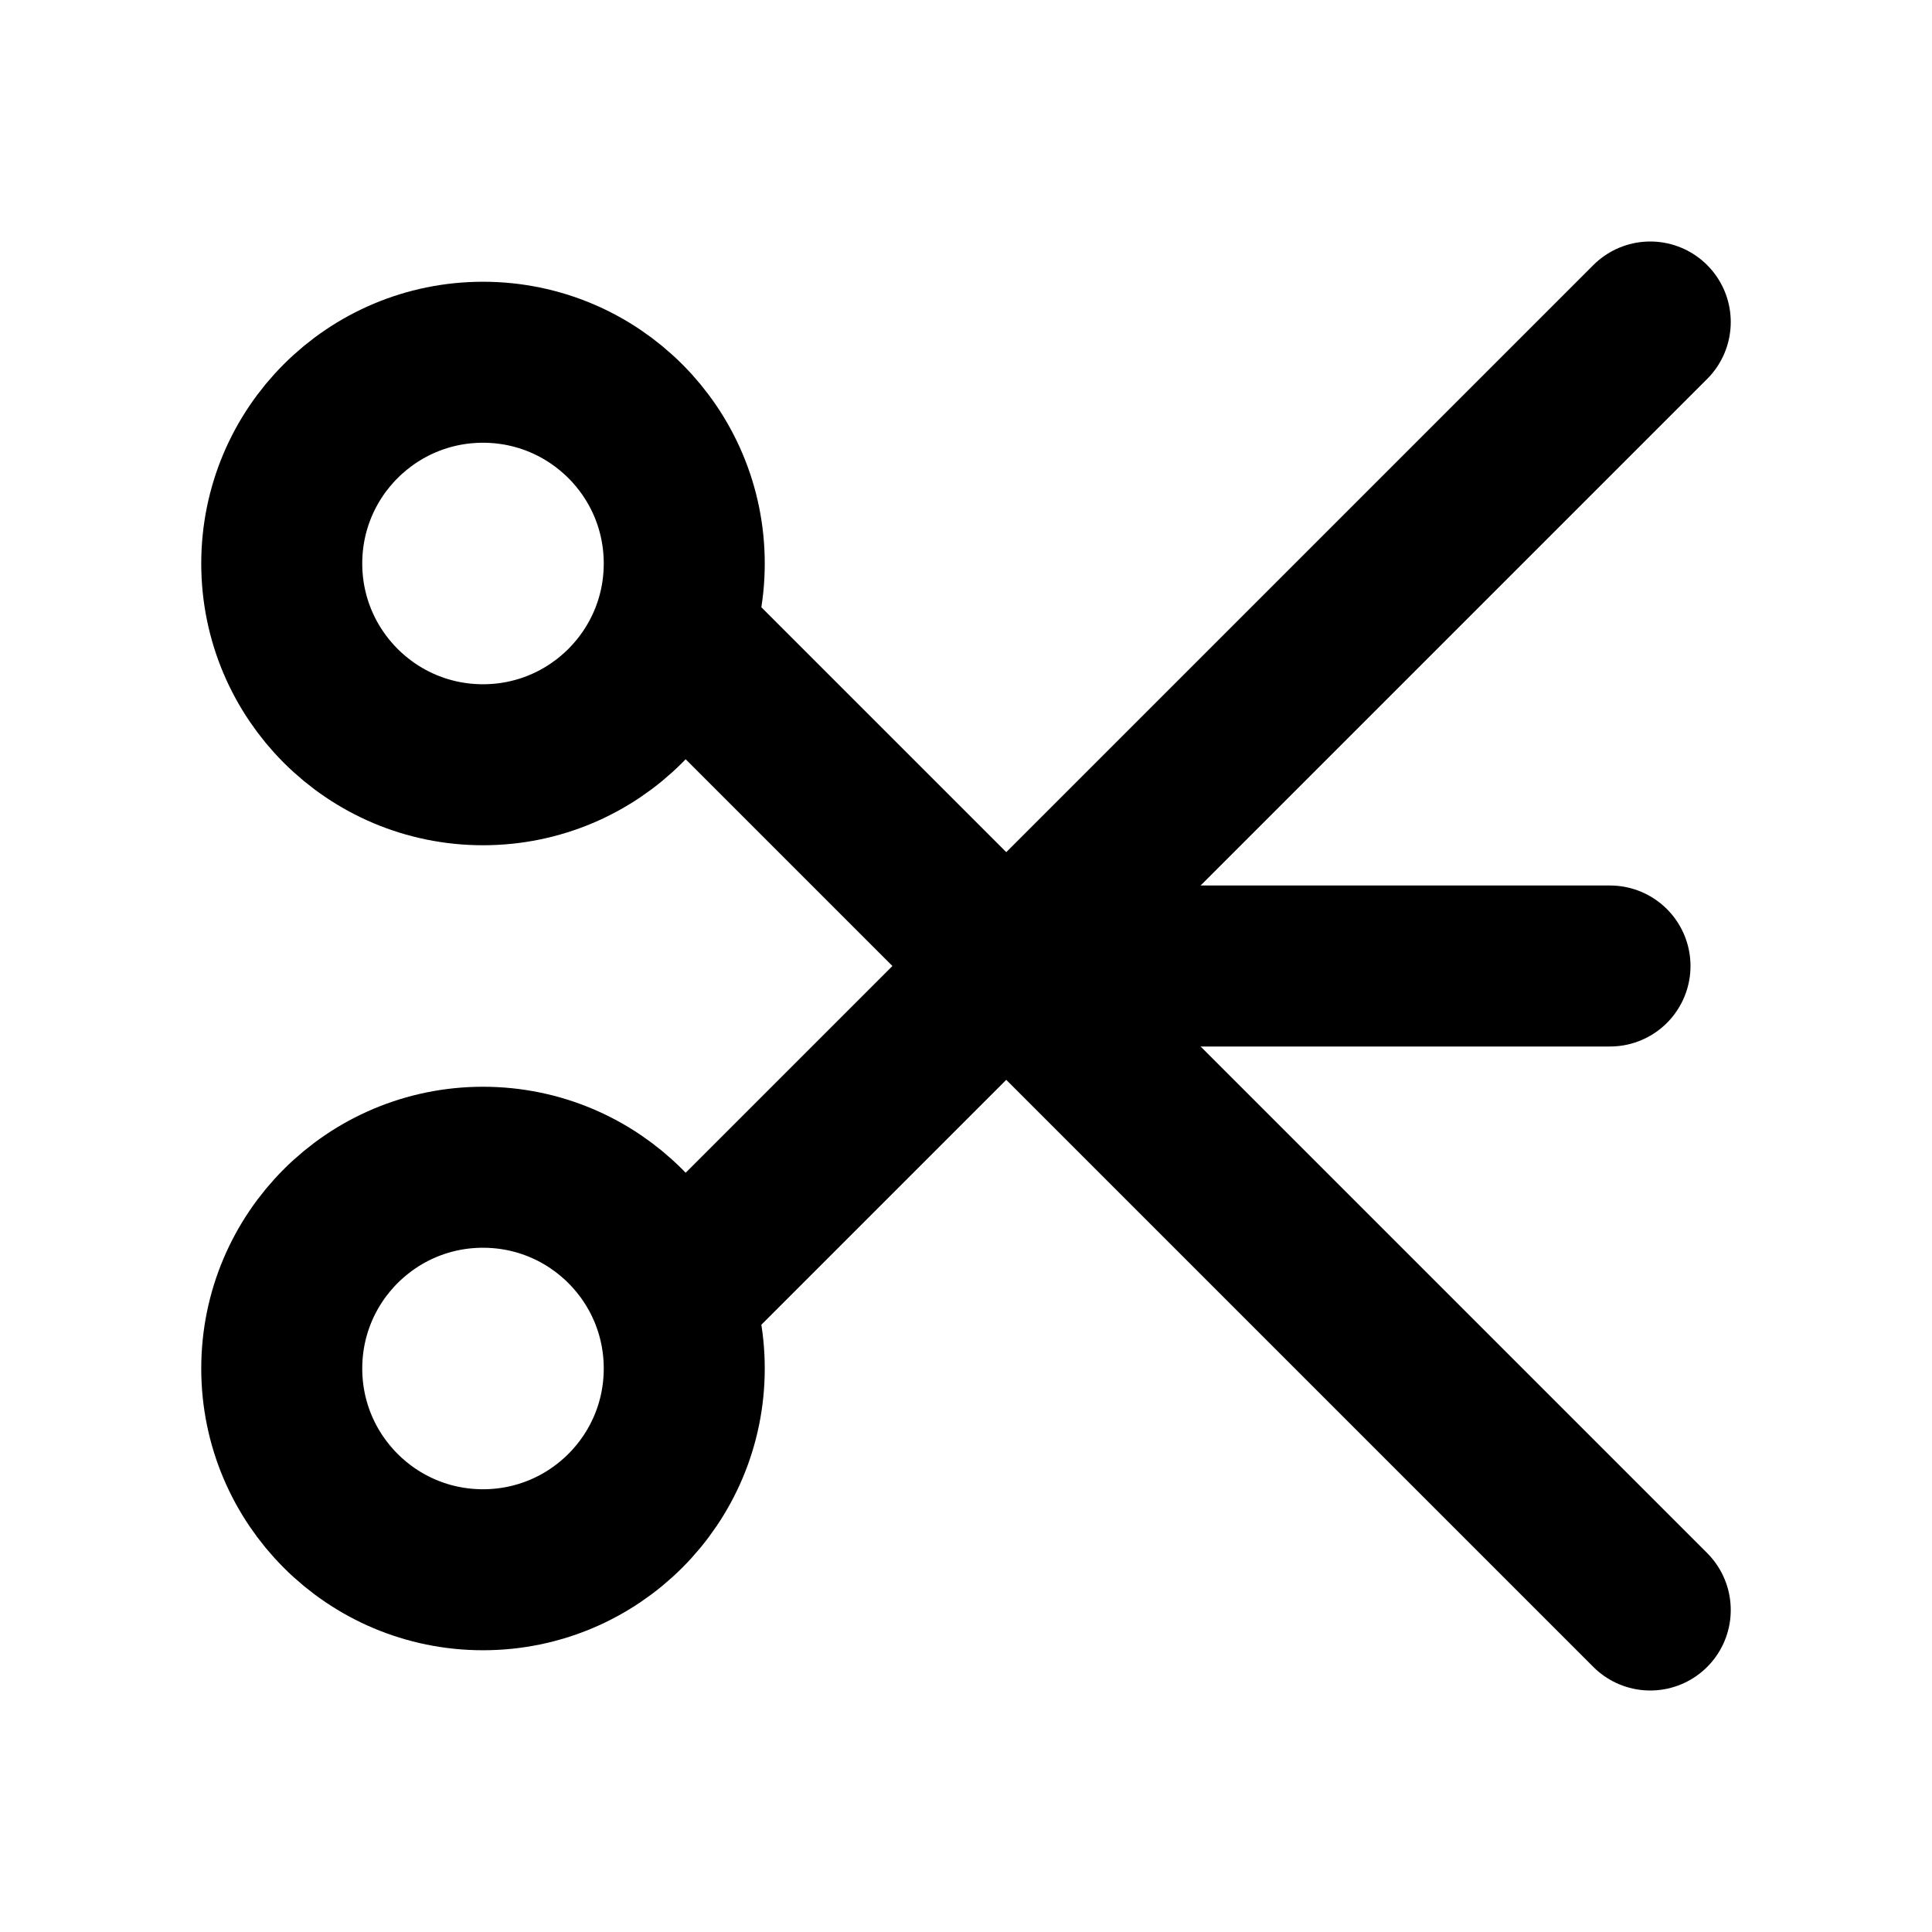
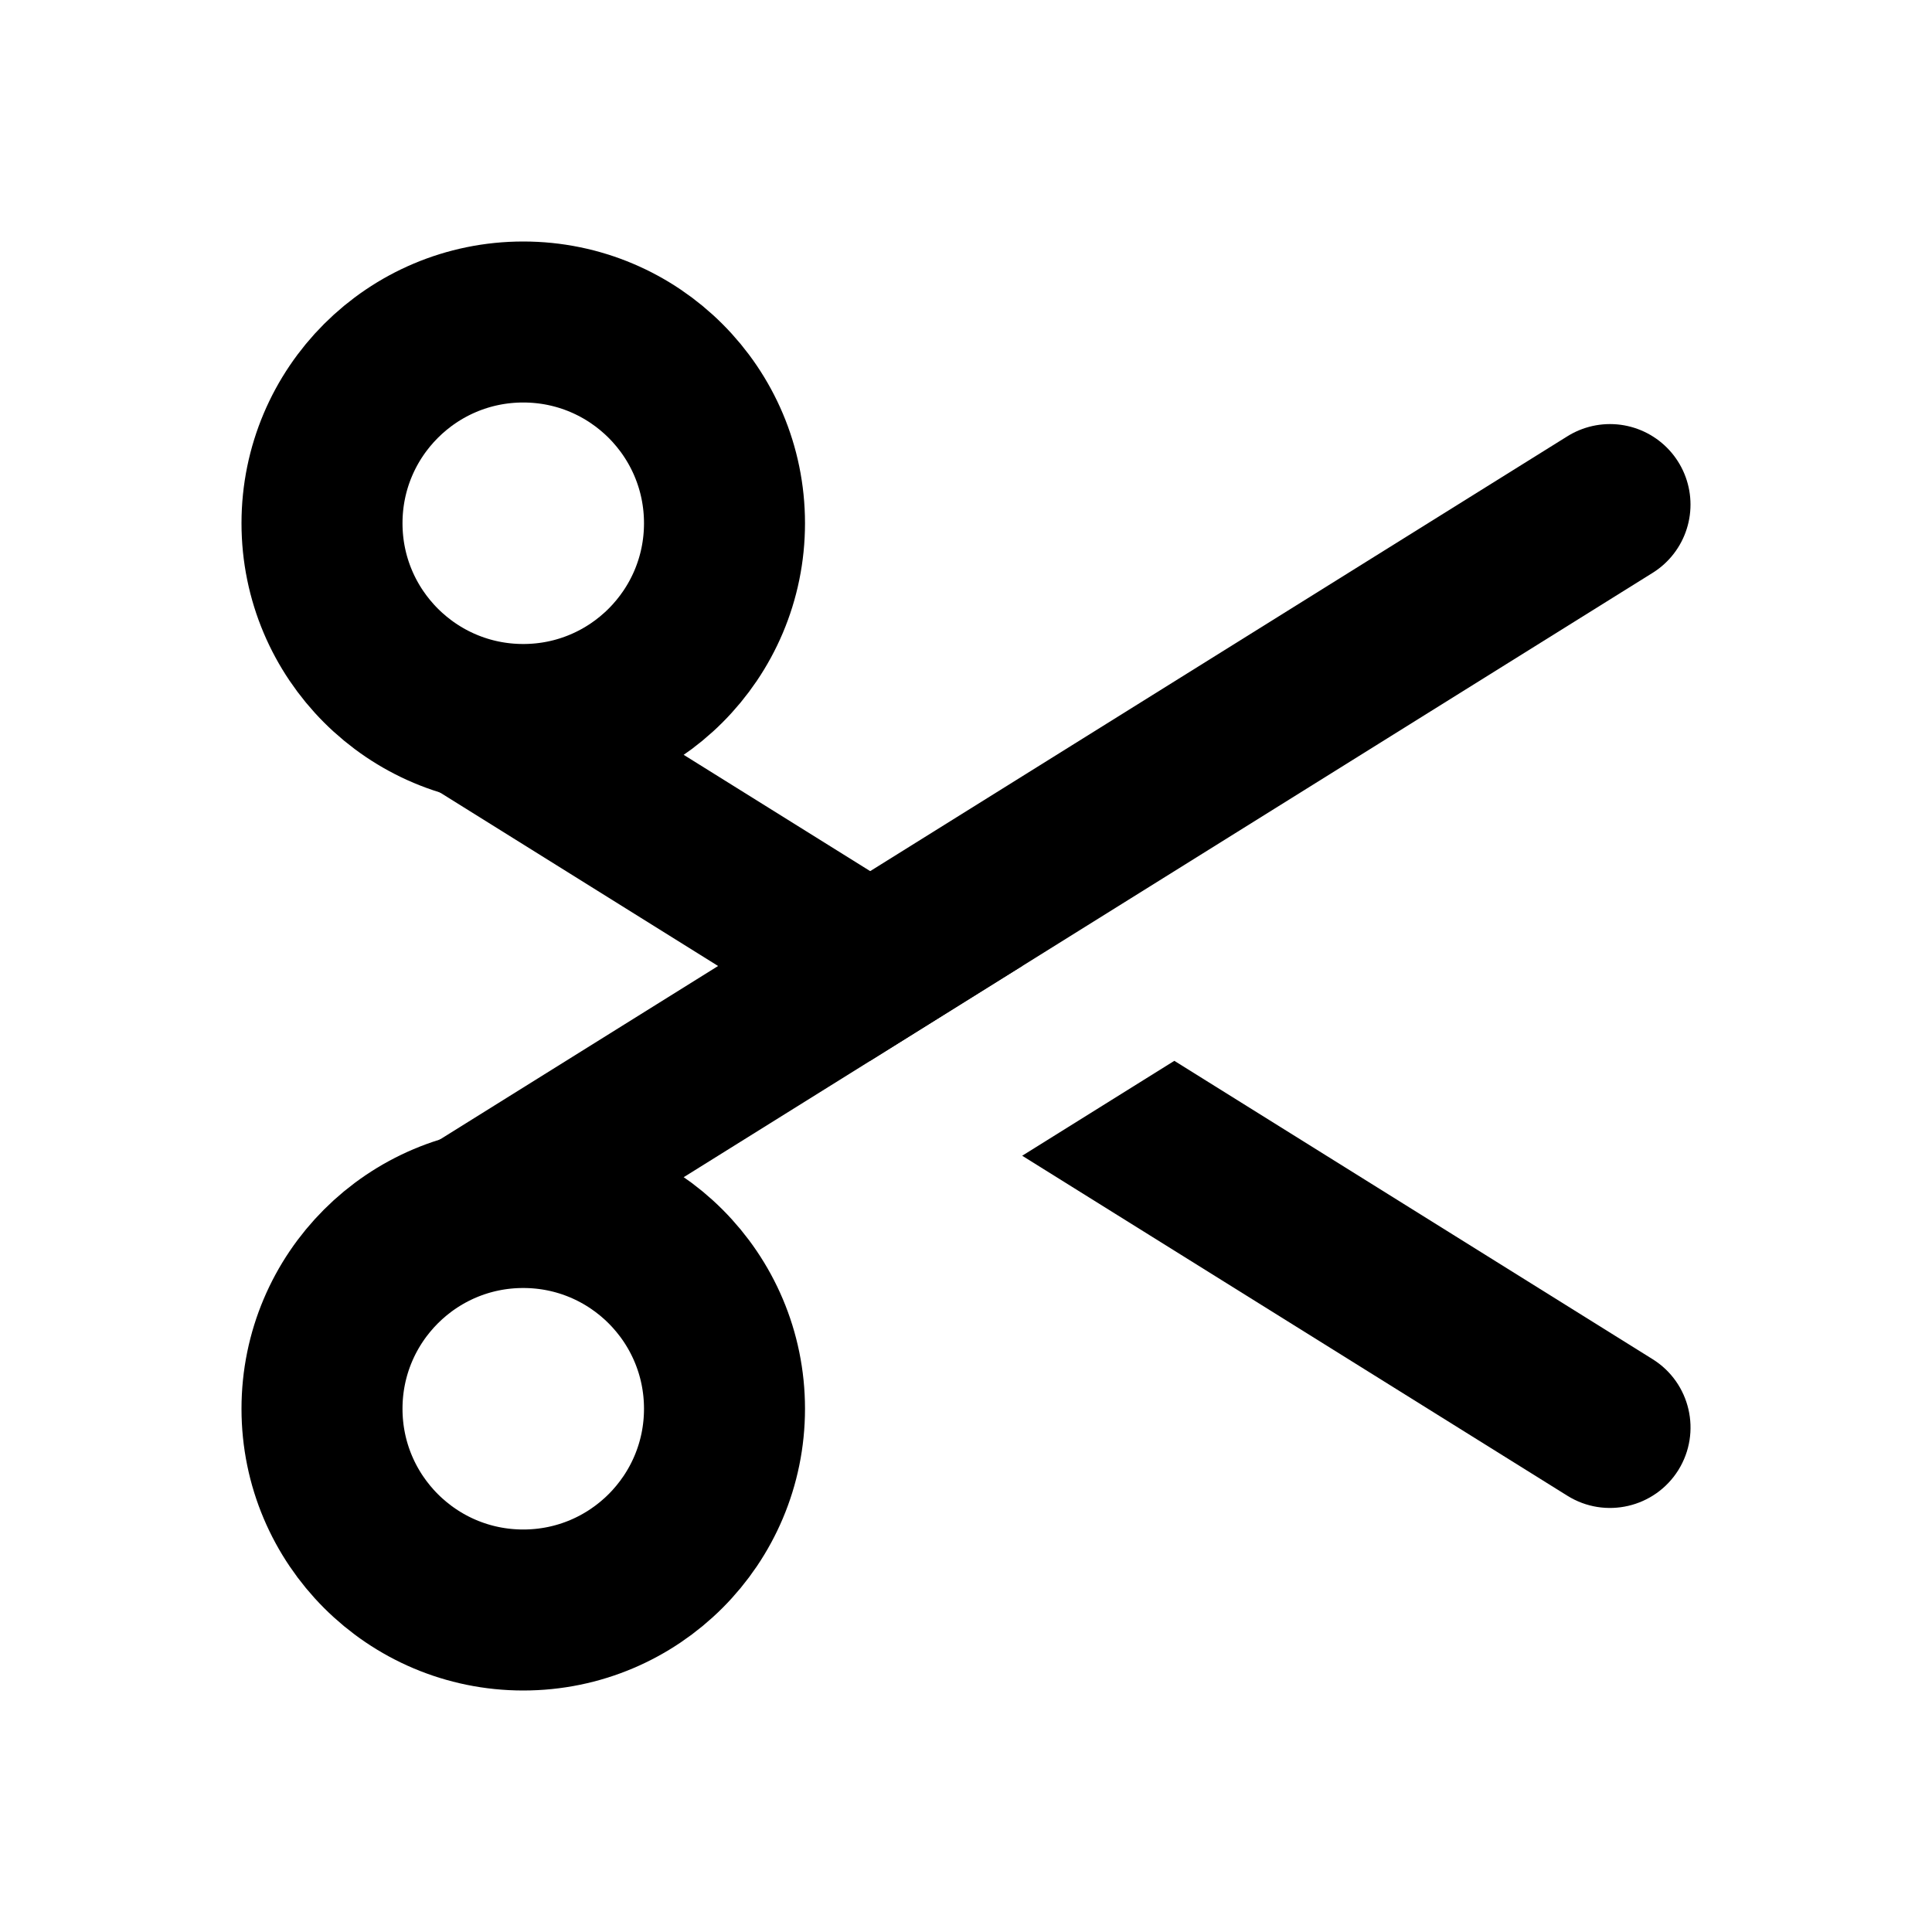
<svg xmlns="http://www.w3.org/2000/svg" width="800px" height="800px" viewBox="0 0 24 24" fill="none">
-   <path d="M6 9.5C7.381 9.5 8.5 8.381 8.5 7C8.5 5.619 7.381 4.5 6 4.5C4.619 4.5 3.5 5.619 3.5 7C3.5 8.381 4.619 9.5 6 9.5Z" stroke="#000000" stroke-width="2" stroke-linecap="round" stroke-linejoin="round" />
-   <path d="M6 19.5C7.381 19.5 8.5 18.381 8.5 17C8.5 15.619 7.381 14.5 6 14.5C4.619 14.5 3.5 15.619 3.5 17C3.5 18.381 4.619 19.5 6 19.5Z" stroke="#000000" stroke-width="2" stroke-linecap="round" stroke-linejoin="round" />
-   <path d="M20.5 4L8.5 16" stroke="#000000" stroke-width="2" stroke-linecap="round" stroke-linejoin="round" />
-   <path d="M8.5 8L20.5 20" stroke="#000000" stroke-width="2" stroke-linecap="round" stroke-linejoin="round" />
-   <path d="M14 12L20 12" stroke="#000000" stroke-width="2" stroke-linecap="round" stroke-linejoin="round" />
+   <circle cx="6.5" cy="6.5" r="2.5" stroke="#000000" stroke-width="2" stroke-linecap="round" stroke-linejoin="round" />
+   <circle cx="6.5" cy="17.5" r="2.5" stroke="#000000" stroke-width="2" stroke-linecap="round" stroke-linejoin="round" />
+   <path d="M6 15L20 6.268" stroke="#000000" stroke-width="2" stroke-linecap="round" stroke-linejoin="round" />
+   <path fill-rule="evenodd" clip-rule="evenodd" d="M12.698 11.999L6.529 8.152C6.061 7.859 5.444 8.002 5.152 8.471C4.859 8.939 5.002 9.556 5.471 9.848L10.809 13.178L12.698 11.999ZM14.588 13.178L12.698 14.357L19.471 18.581C19.939 18.873 20.556 18.73 20.849 18.262C21.141 17.793 20.998 17.176 20.529 16.884L14.588 13.178Z" fill="#000000" />
</svg>
